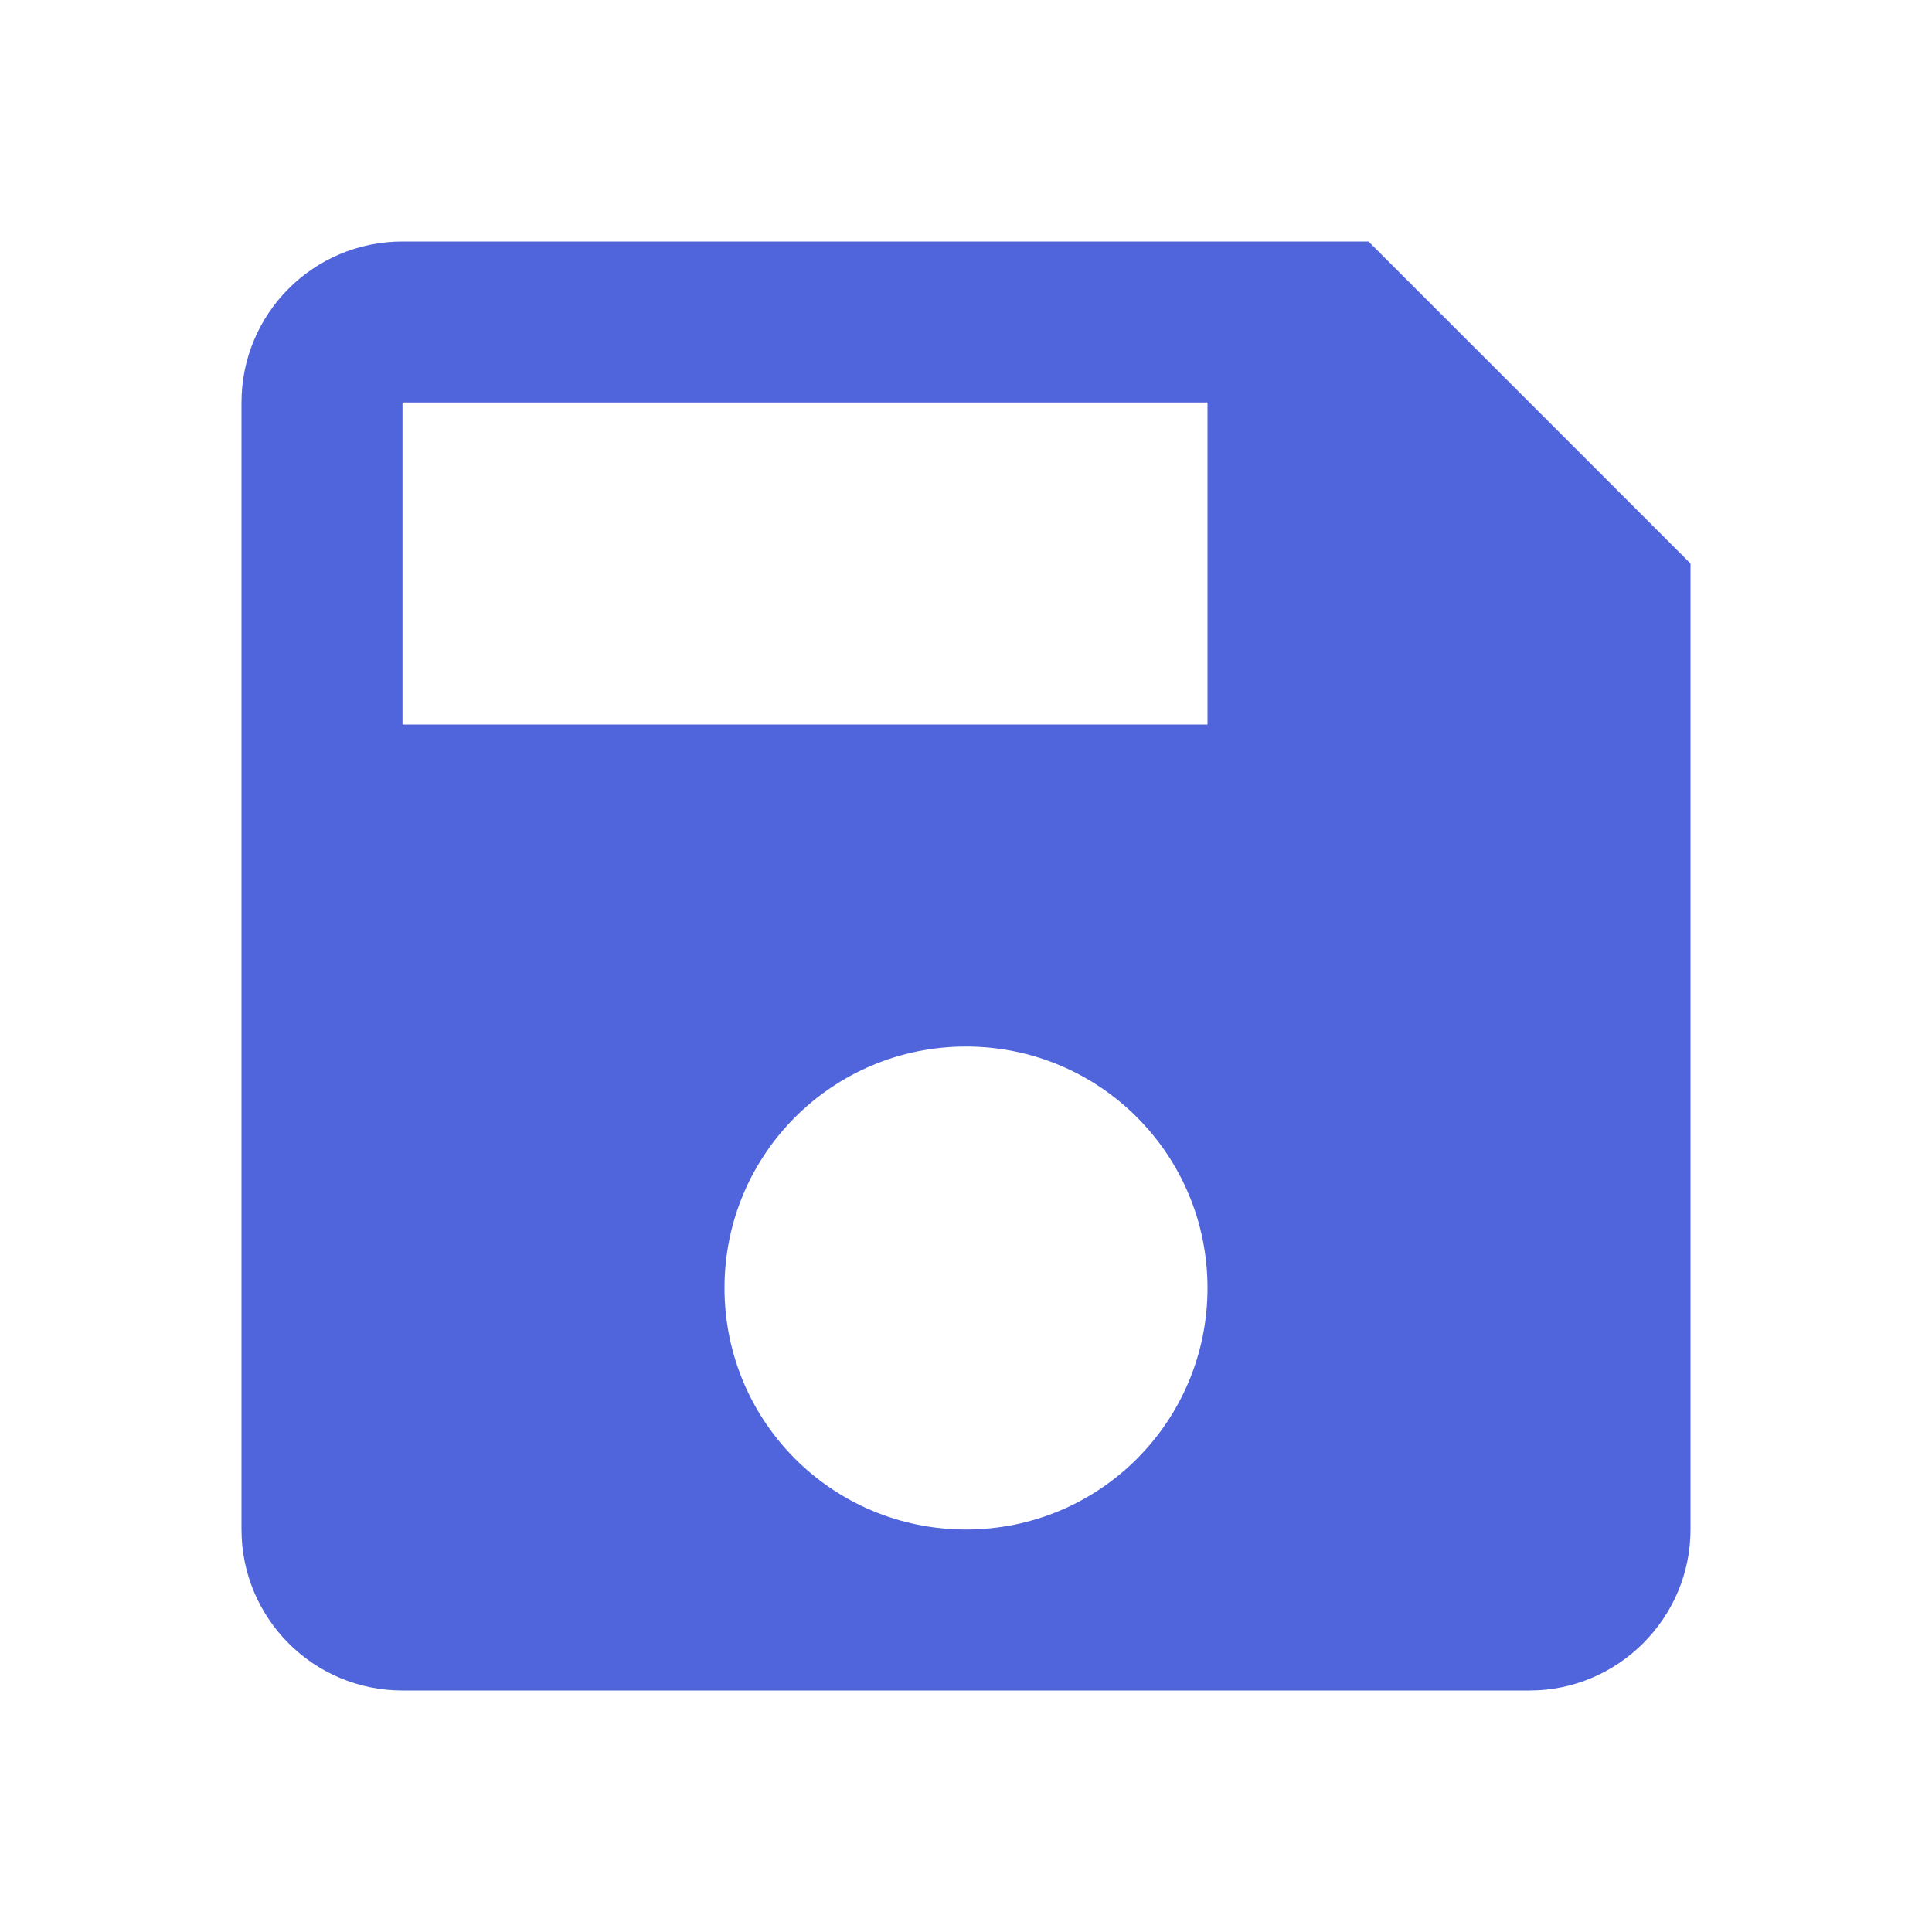
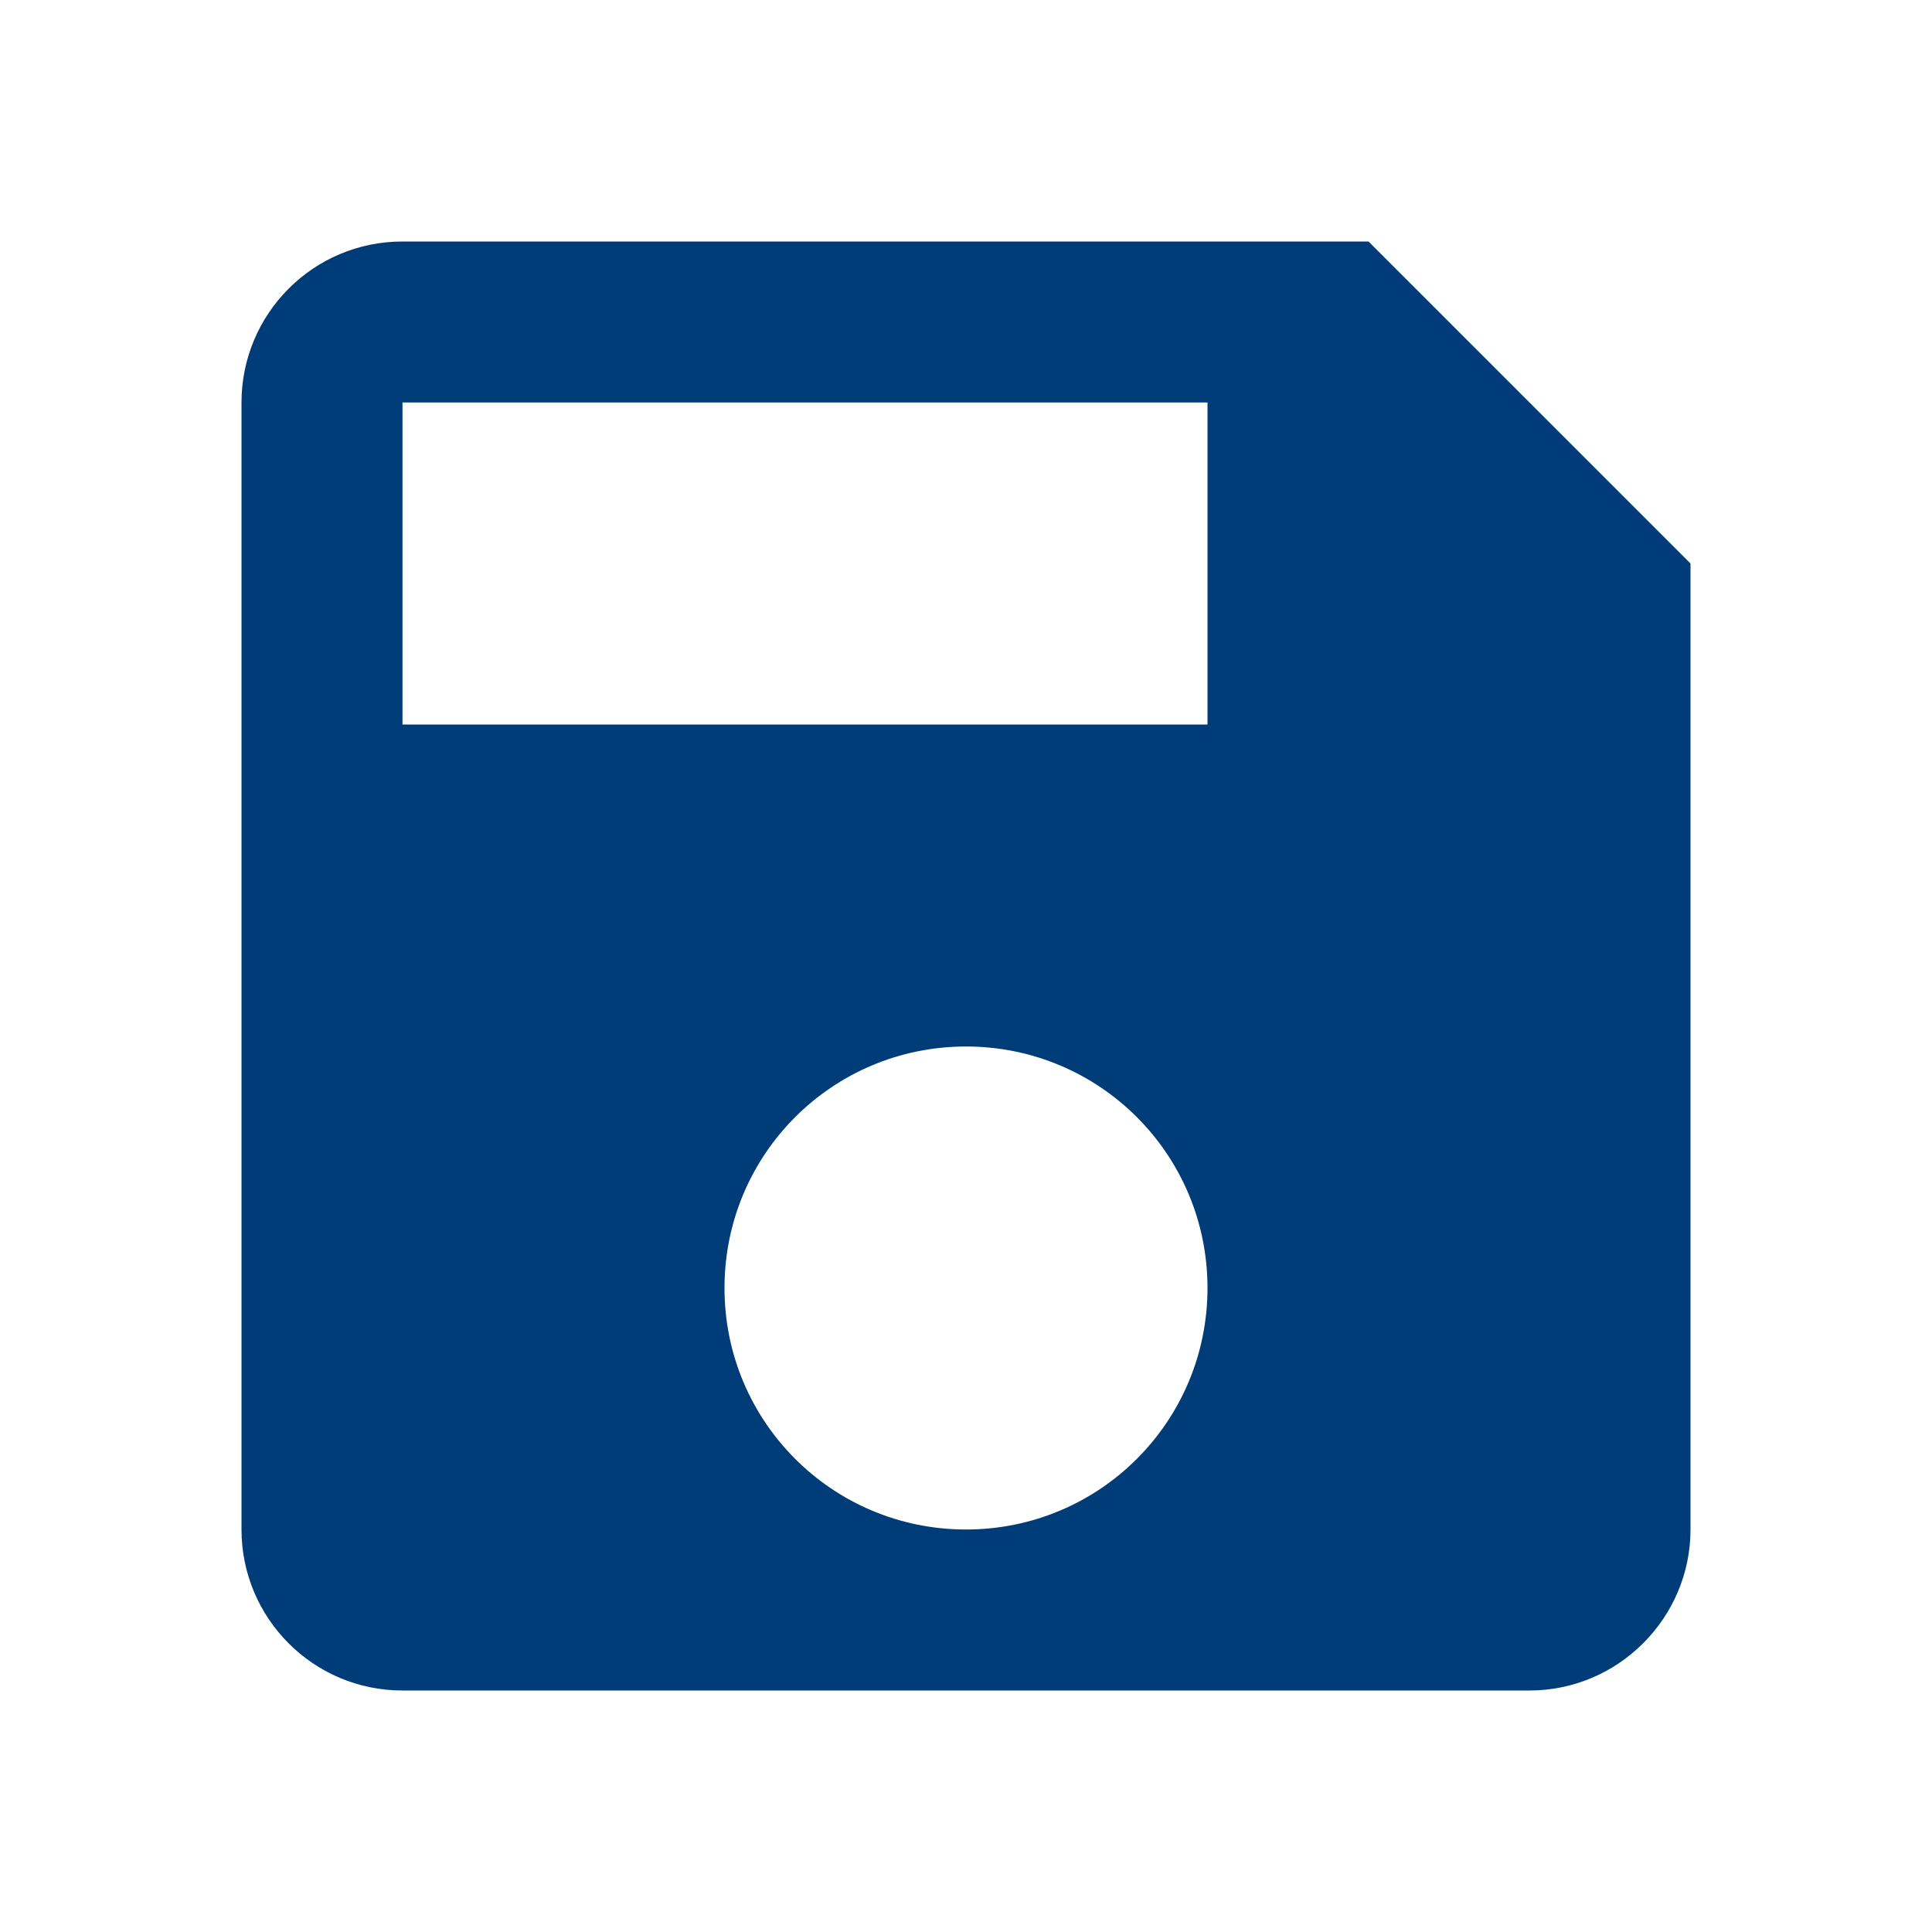
<svg xmlns="http://www.w3.org/2000/svg" width="24" height="24" viewBox="0 0 24 24" version="1.1" id="svg6">
  <defs id="defs10">
    <pattern y="0" x="0" height="6" width="6" patternUnits="userSpaceOnUse" id="EMFhbasepattern" />
  </defs>
  <path d="M0 0h24v24H0z" fill="none" id="path2" />
-   <path d="M17 3H5c-1.11 0-2 .9-2 2v14c0 1.1.89 2 2 2h14c1.1 0 2-.9 2-2V7l-4-4zm-5 16c-1.66 0-3-1.34-3-3s1.34-3 3-3 3 1.34 3 3-1.34 3-3 3zm3-10H5V5h10v4z" id="path4" style="fill:#5064dc;fill-opacity:1" />
+   <path d="M17 3H5c-1.11 0-2 .9-2 2v14c0 1.1.89 2 2 2h14c1.1 0 2-.9 2-2V7l-4-4zm-5 16c-1.66 0-3-1.34-3-3s1.34-3 3-3 3 1.34 3 3-1.34 3-3 3zm3-10H5V5h10v4z" id="path4" style="fill:#003c78;fill-opacity:1;opacity:1" />
+   <path style="opacity:1;fill:#ffc1ff;fill-opacity:0;fill-rule:evenodd;stroke:none;stroke-width:0.153;stroke-miterlimit:4;stroke-dasharray:none;stroke-opacity:1" d="M 5.034,7.017 V 5.085 H 10.017 15 V 7.017 8.949 H 10.017 5.034 Z" id="path2012" />
</svg>
